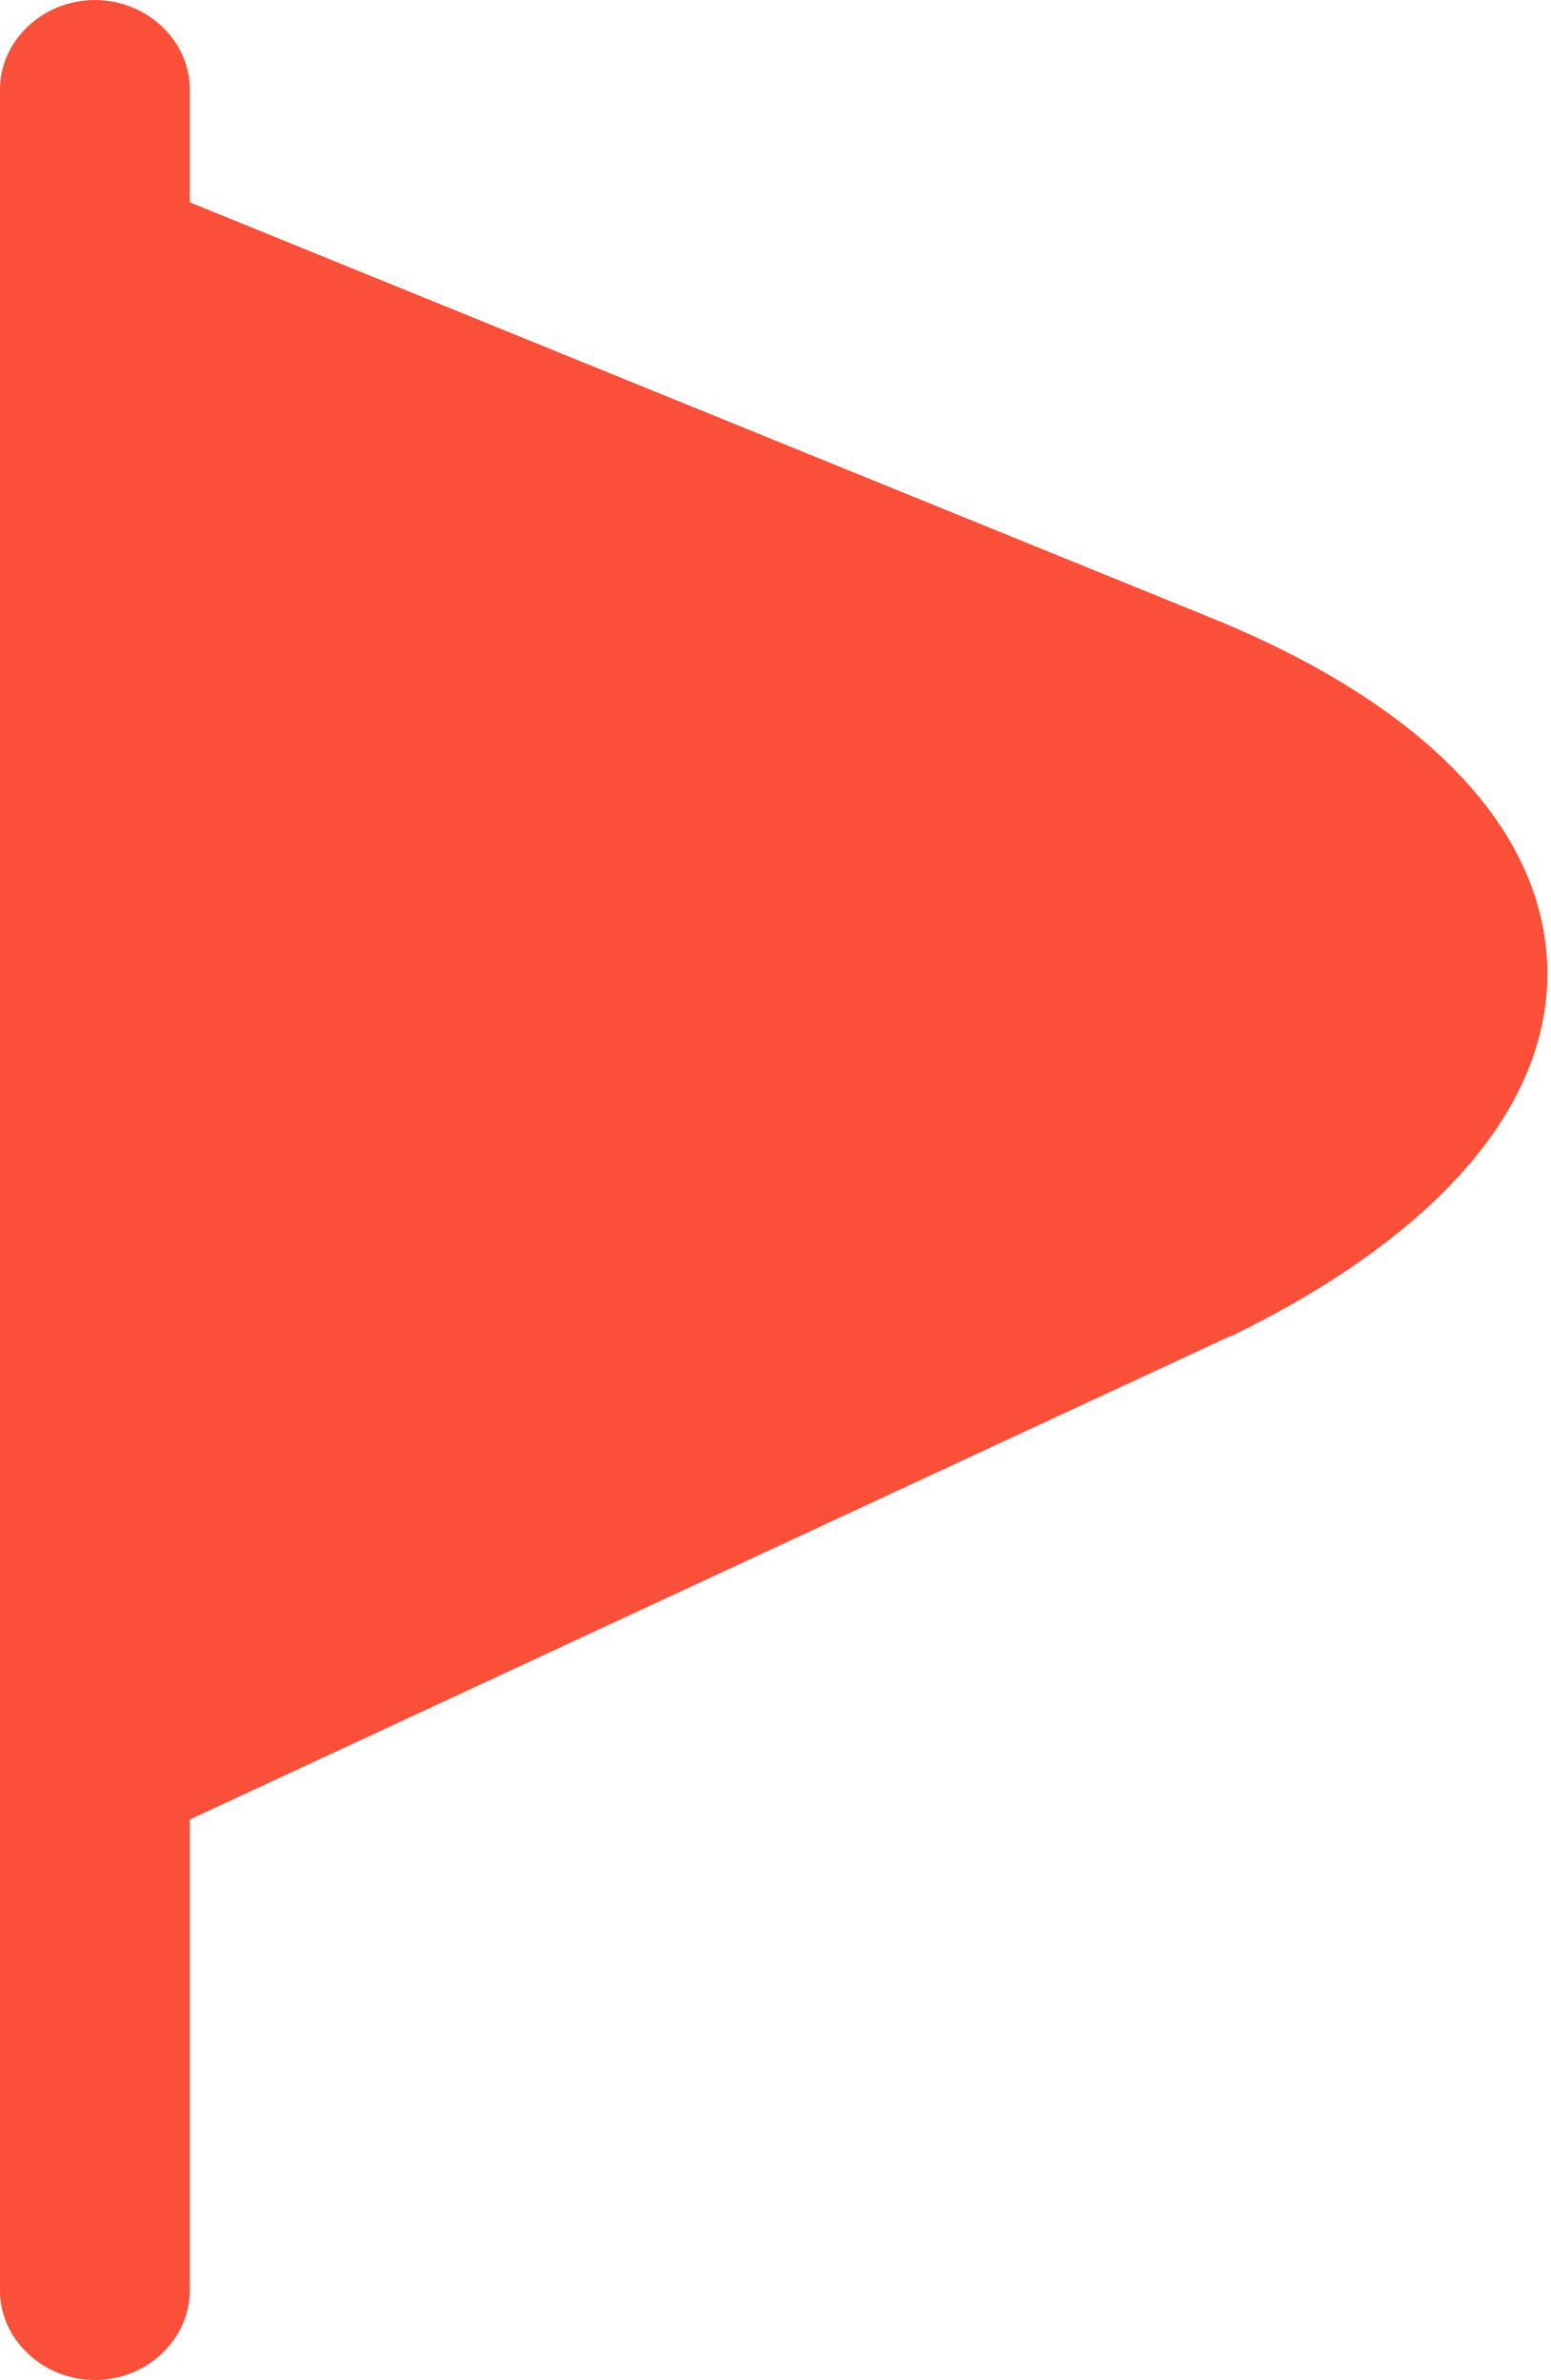
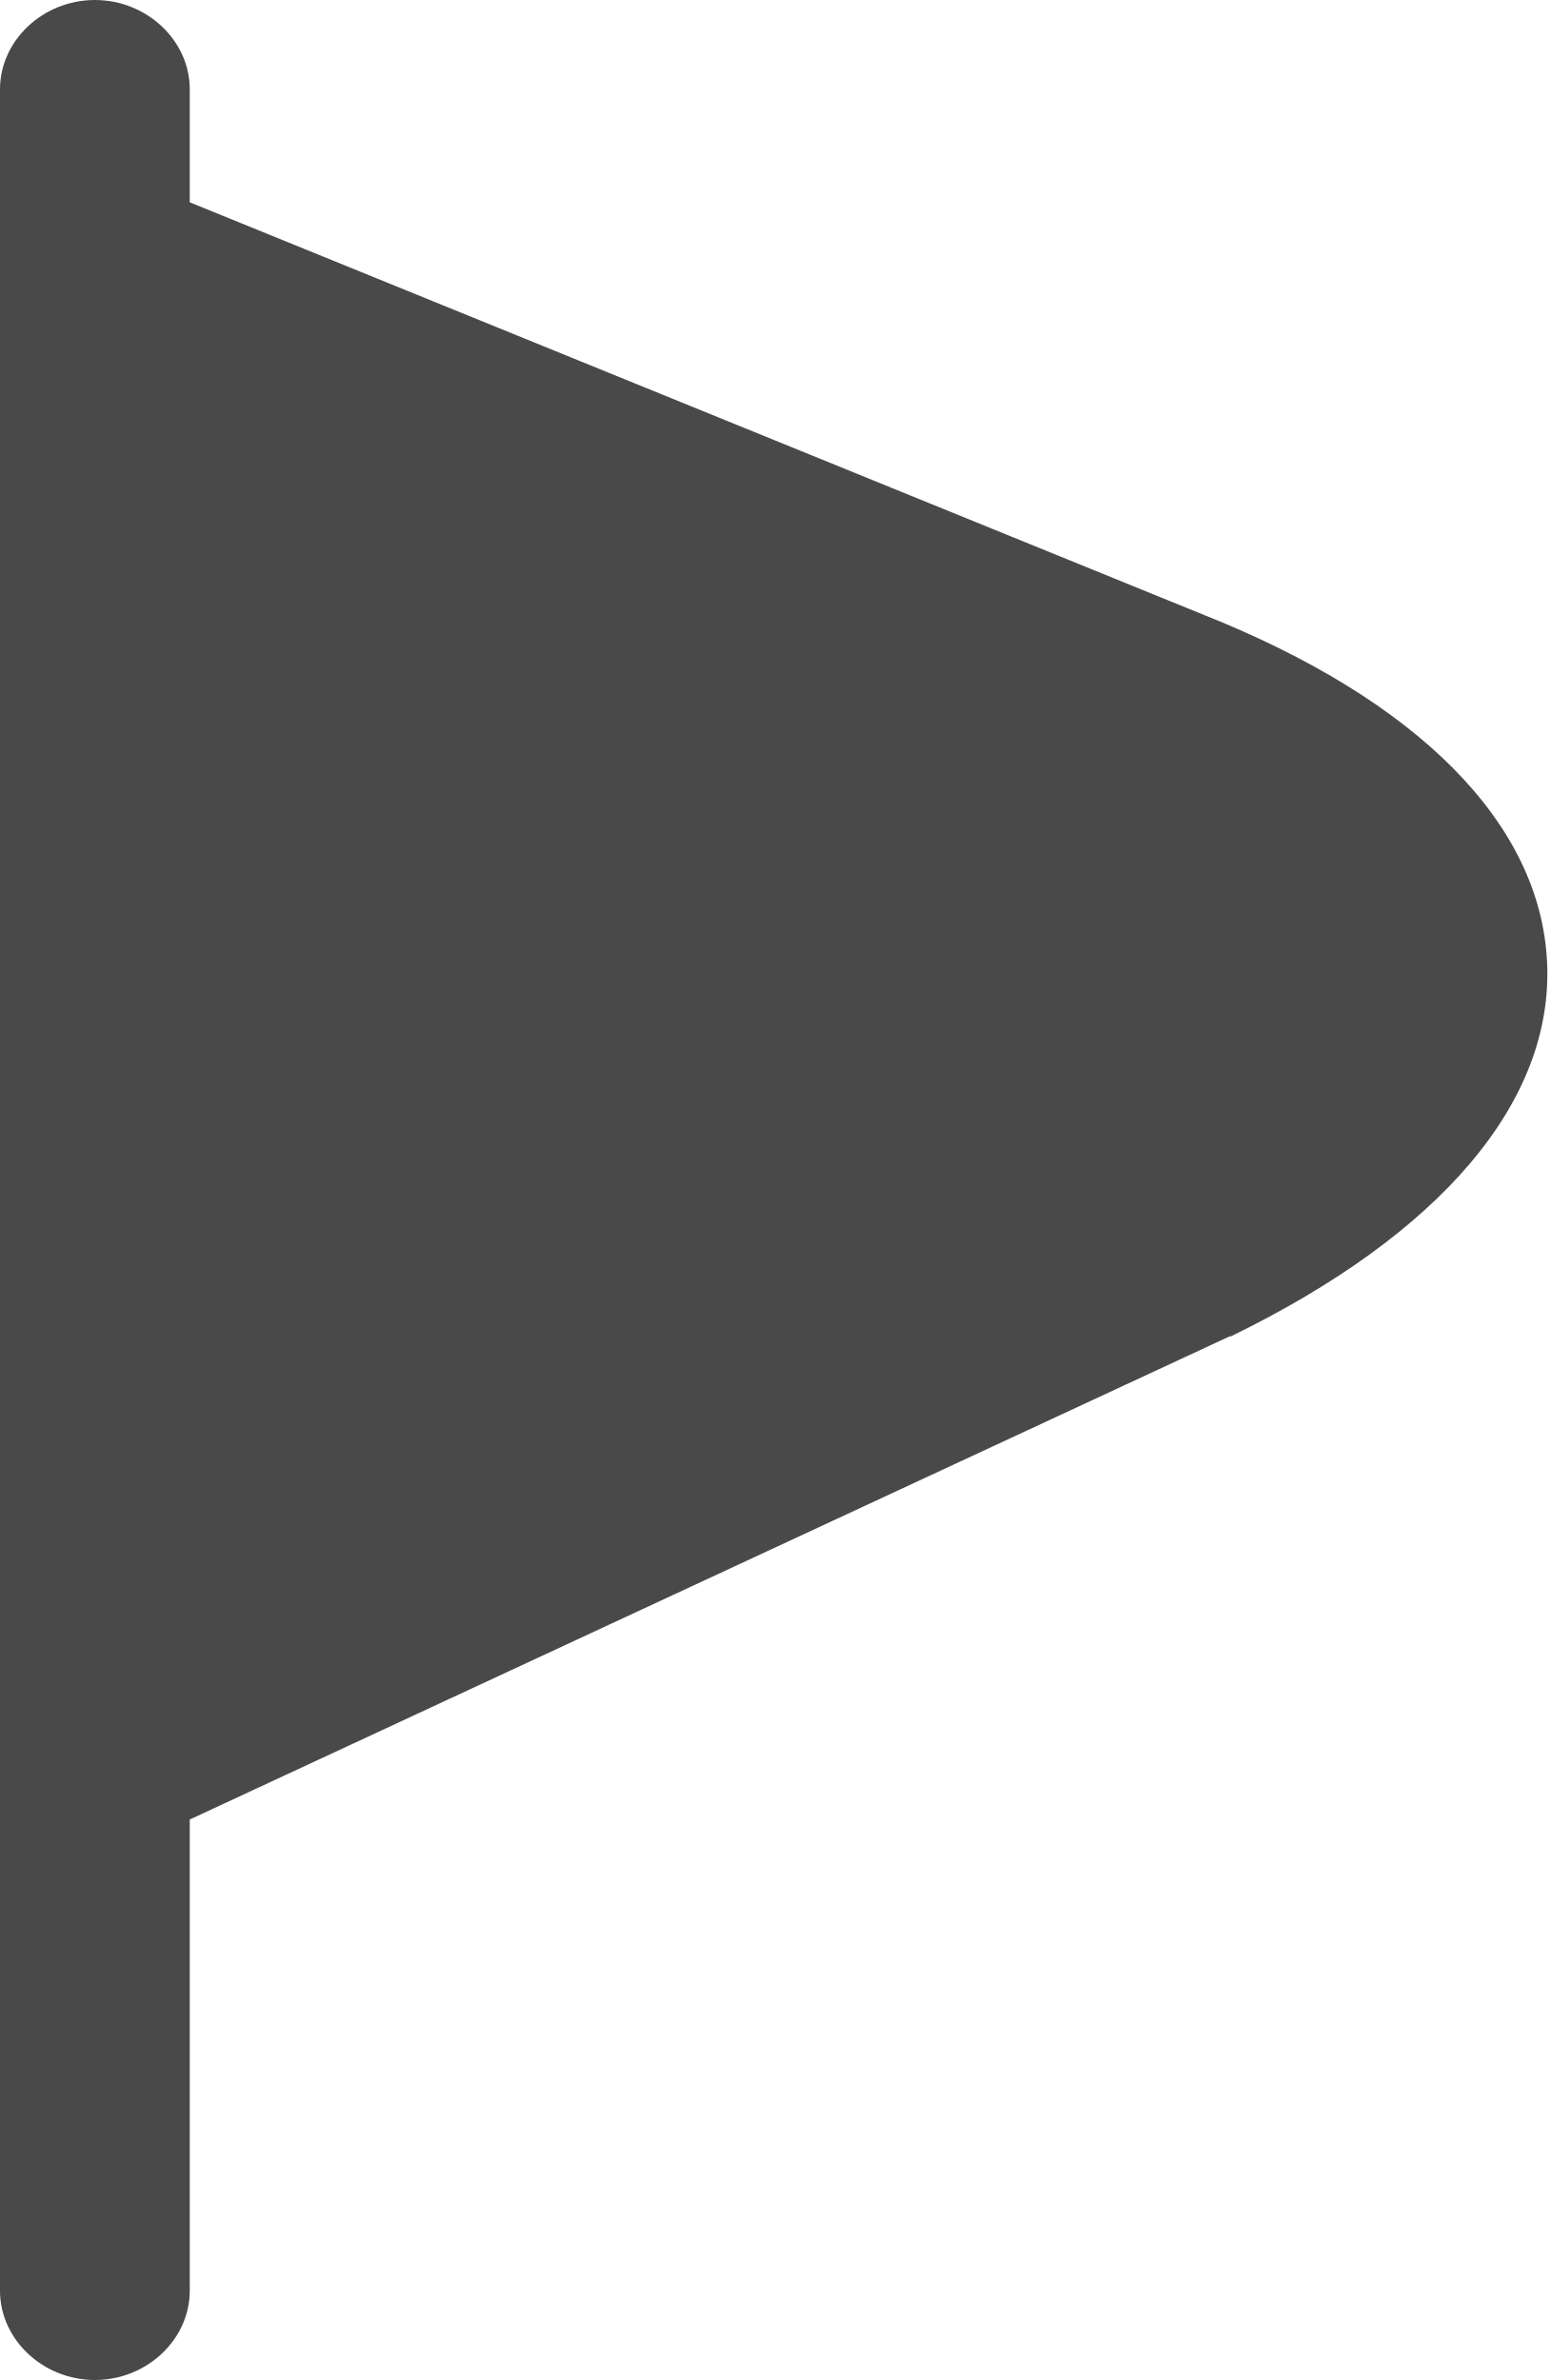
<svg xmlns="http://www.w3.org/2000/svg" width="86" height="132" viewBox="0 0 86 132" fill="none">
-   <path d="M66.644 34.056L10.523 11.22V4.95C10.523 2.244 8.138 0 5.261 0C2.385 0 0 2.244 0 4.95V127.05C0 129.756 2.385 132 5.261 132C8.138 132 10.523 129.756 10.523 127.05V100.914L68.187 74.118H68.257C79.902 68.442 86.145 61.116 85.795 53.394C85.444 45.672 78.639 38.808 66.644 34.056Z" fill="#FA4F38" />
+   <path d="M66.644 34.056L10.523 11.22V4.95C10.523 2.244 8.138 0 5.261 0C2.385 0 0 2.244 0 4.95V127.05C0 129.756 2.385 132 5.261 132C8.138 132 10.523 129.756 10.523 127.05V100.914L68.187 74.118H68.257C79.902 68.442 86.145 61.116 85.795 53.394C85.444 45.672 78.639 38.808 66.644 34.056Z" fill="#494949" />
</svg>
